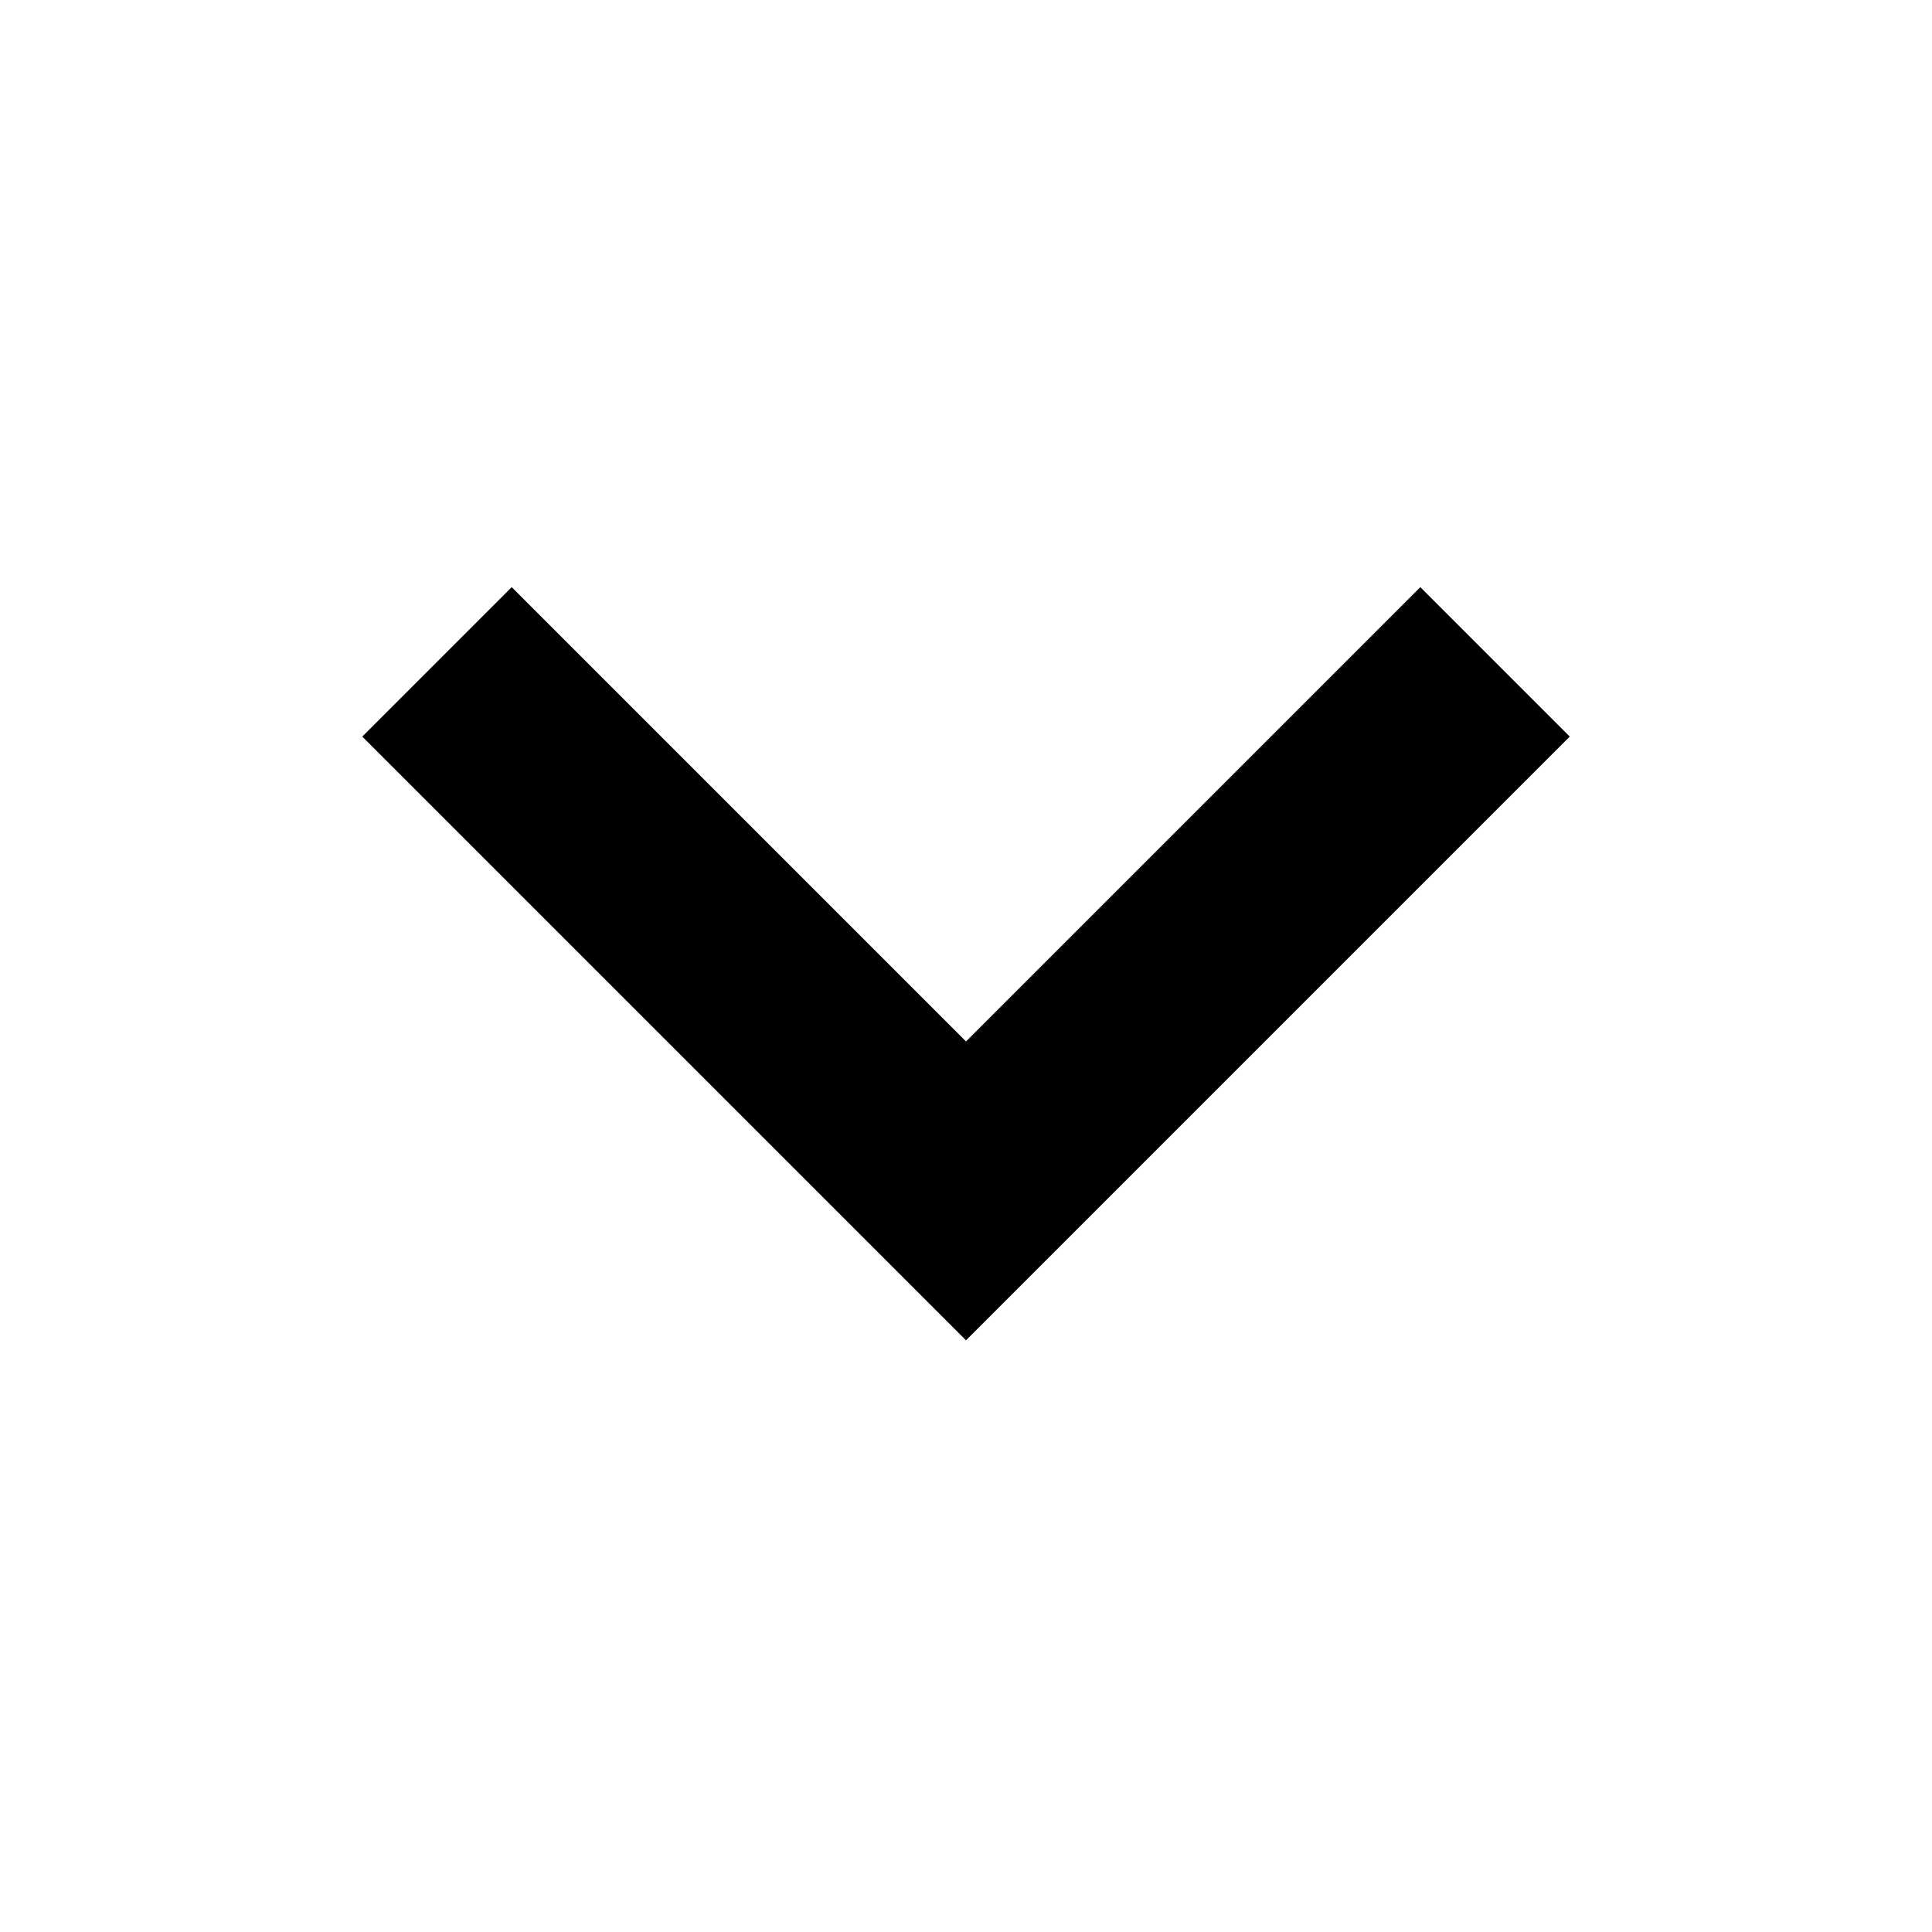
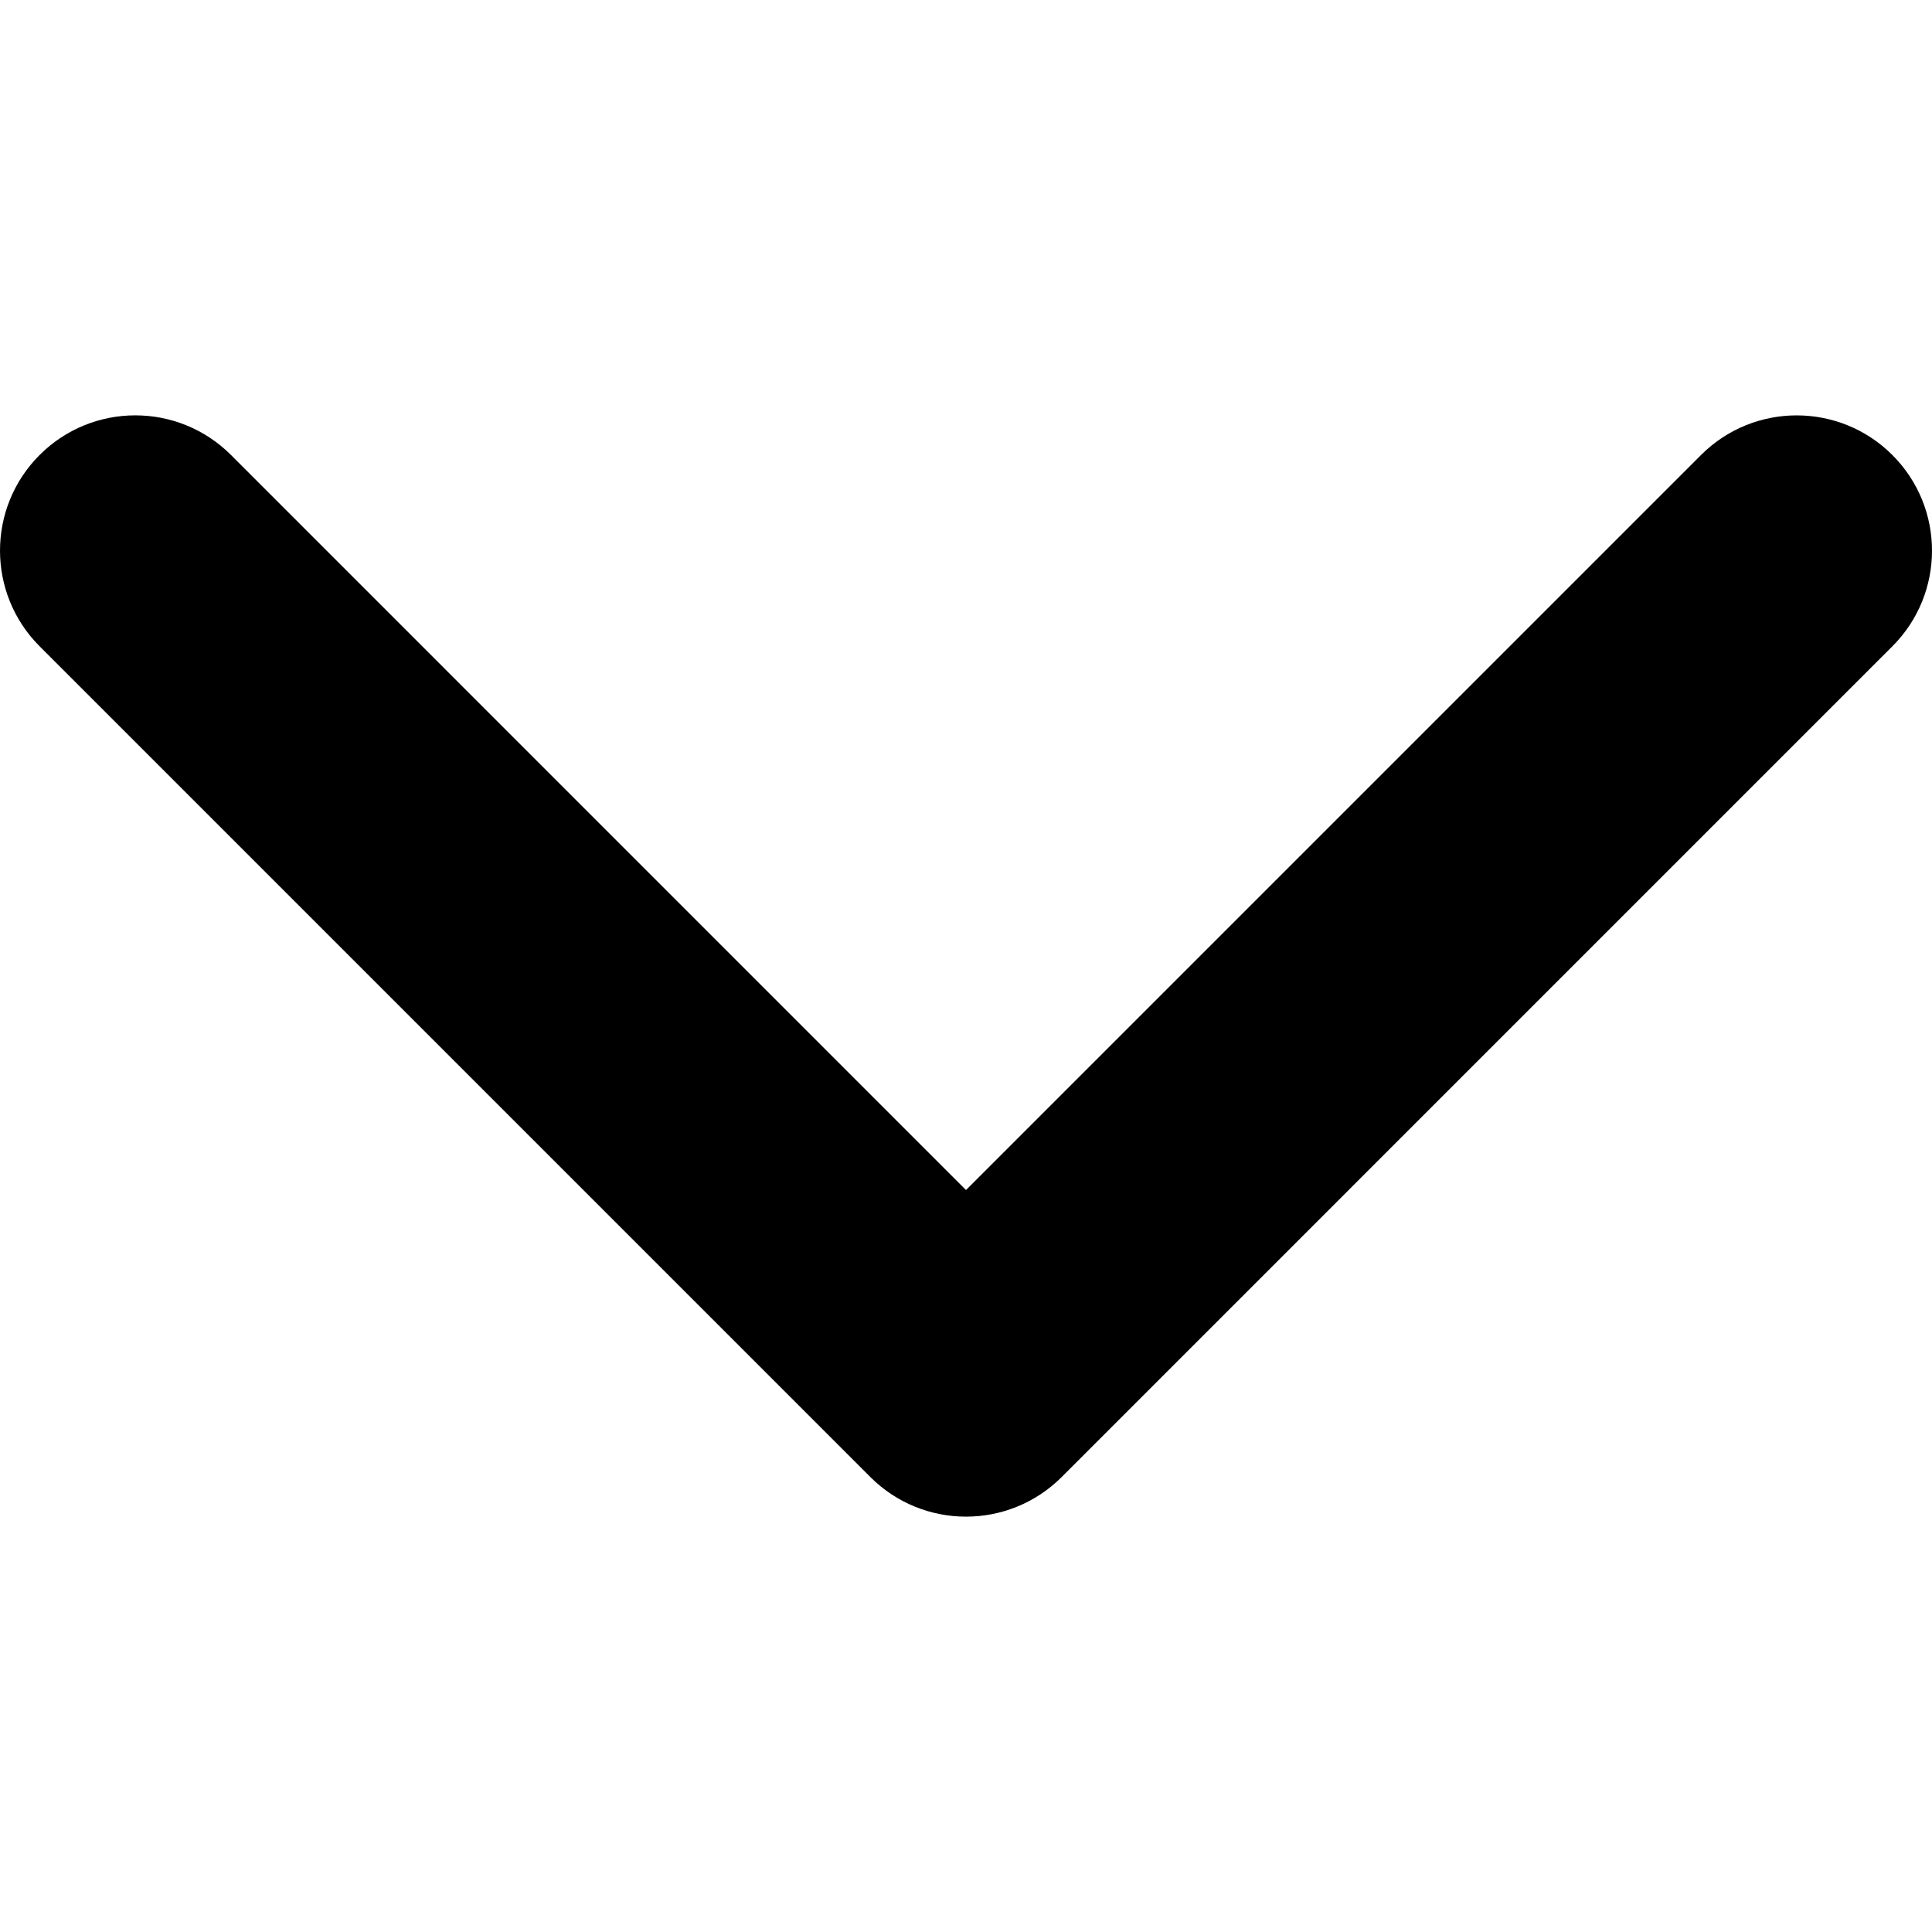
- <svg xmlns="http://www.w3.org/2000/svg" version="1.1" id="Layer_1" x="0px" y="0px" width="128px" height="128px" viewBox="0 0 128 128" enable-background="new 0 0 128 128" xml:space="preserve">
-   <polygon points="104,48.8 94.1,38.9 64,69 33.9,38.9 24,48.8 64,88.8 64,88.8 64,88.8 " />
+ <svg xmlns="http://www.w3.org/2000/svg" width="451.847" height="451.847">
+   <path d="M225.923 354.706c-8.098 0-16.195-3.092-22.369-9.263L9.27 151.157c-12.359-12.359-12.359-32.397 0-44.751 12.354-12.354 32.388-12.354 44.748 0l171.905 171.915 171.906-171.909c12.359-12.354 32.391-12.354 44.744 0 12.365 12.354 12.365 32.392 0 44.751L248.292 345.449c-6.177 6.172-14.274 9.257-22.369 9.257z" />
</svg>
